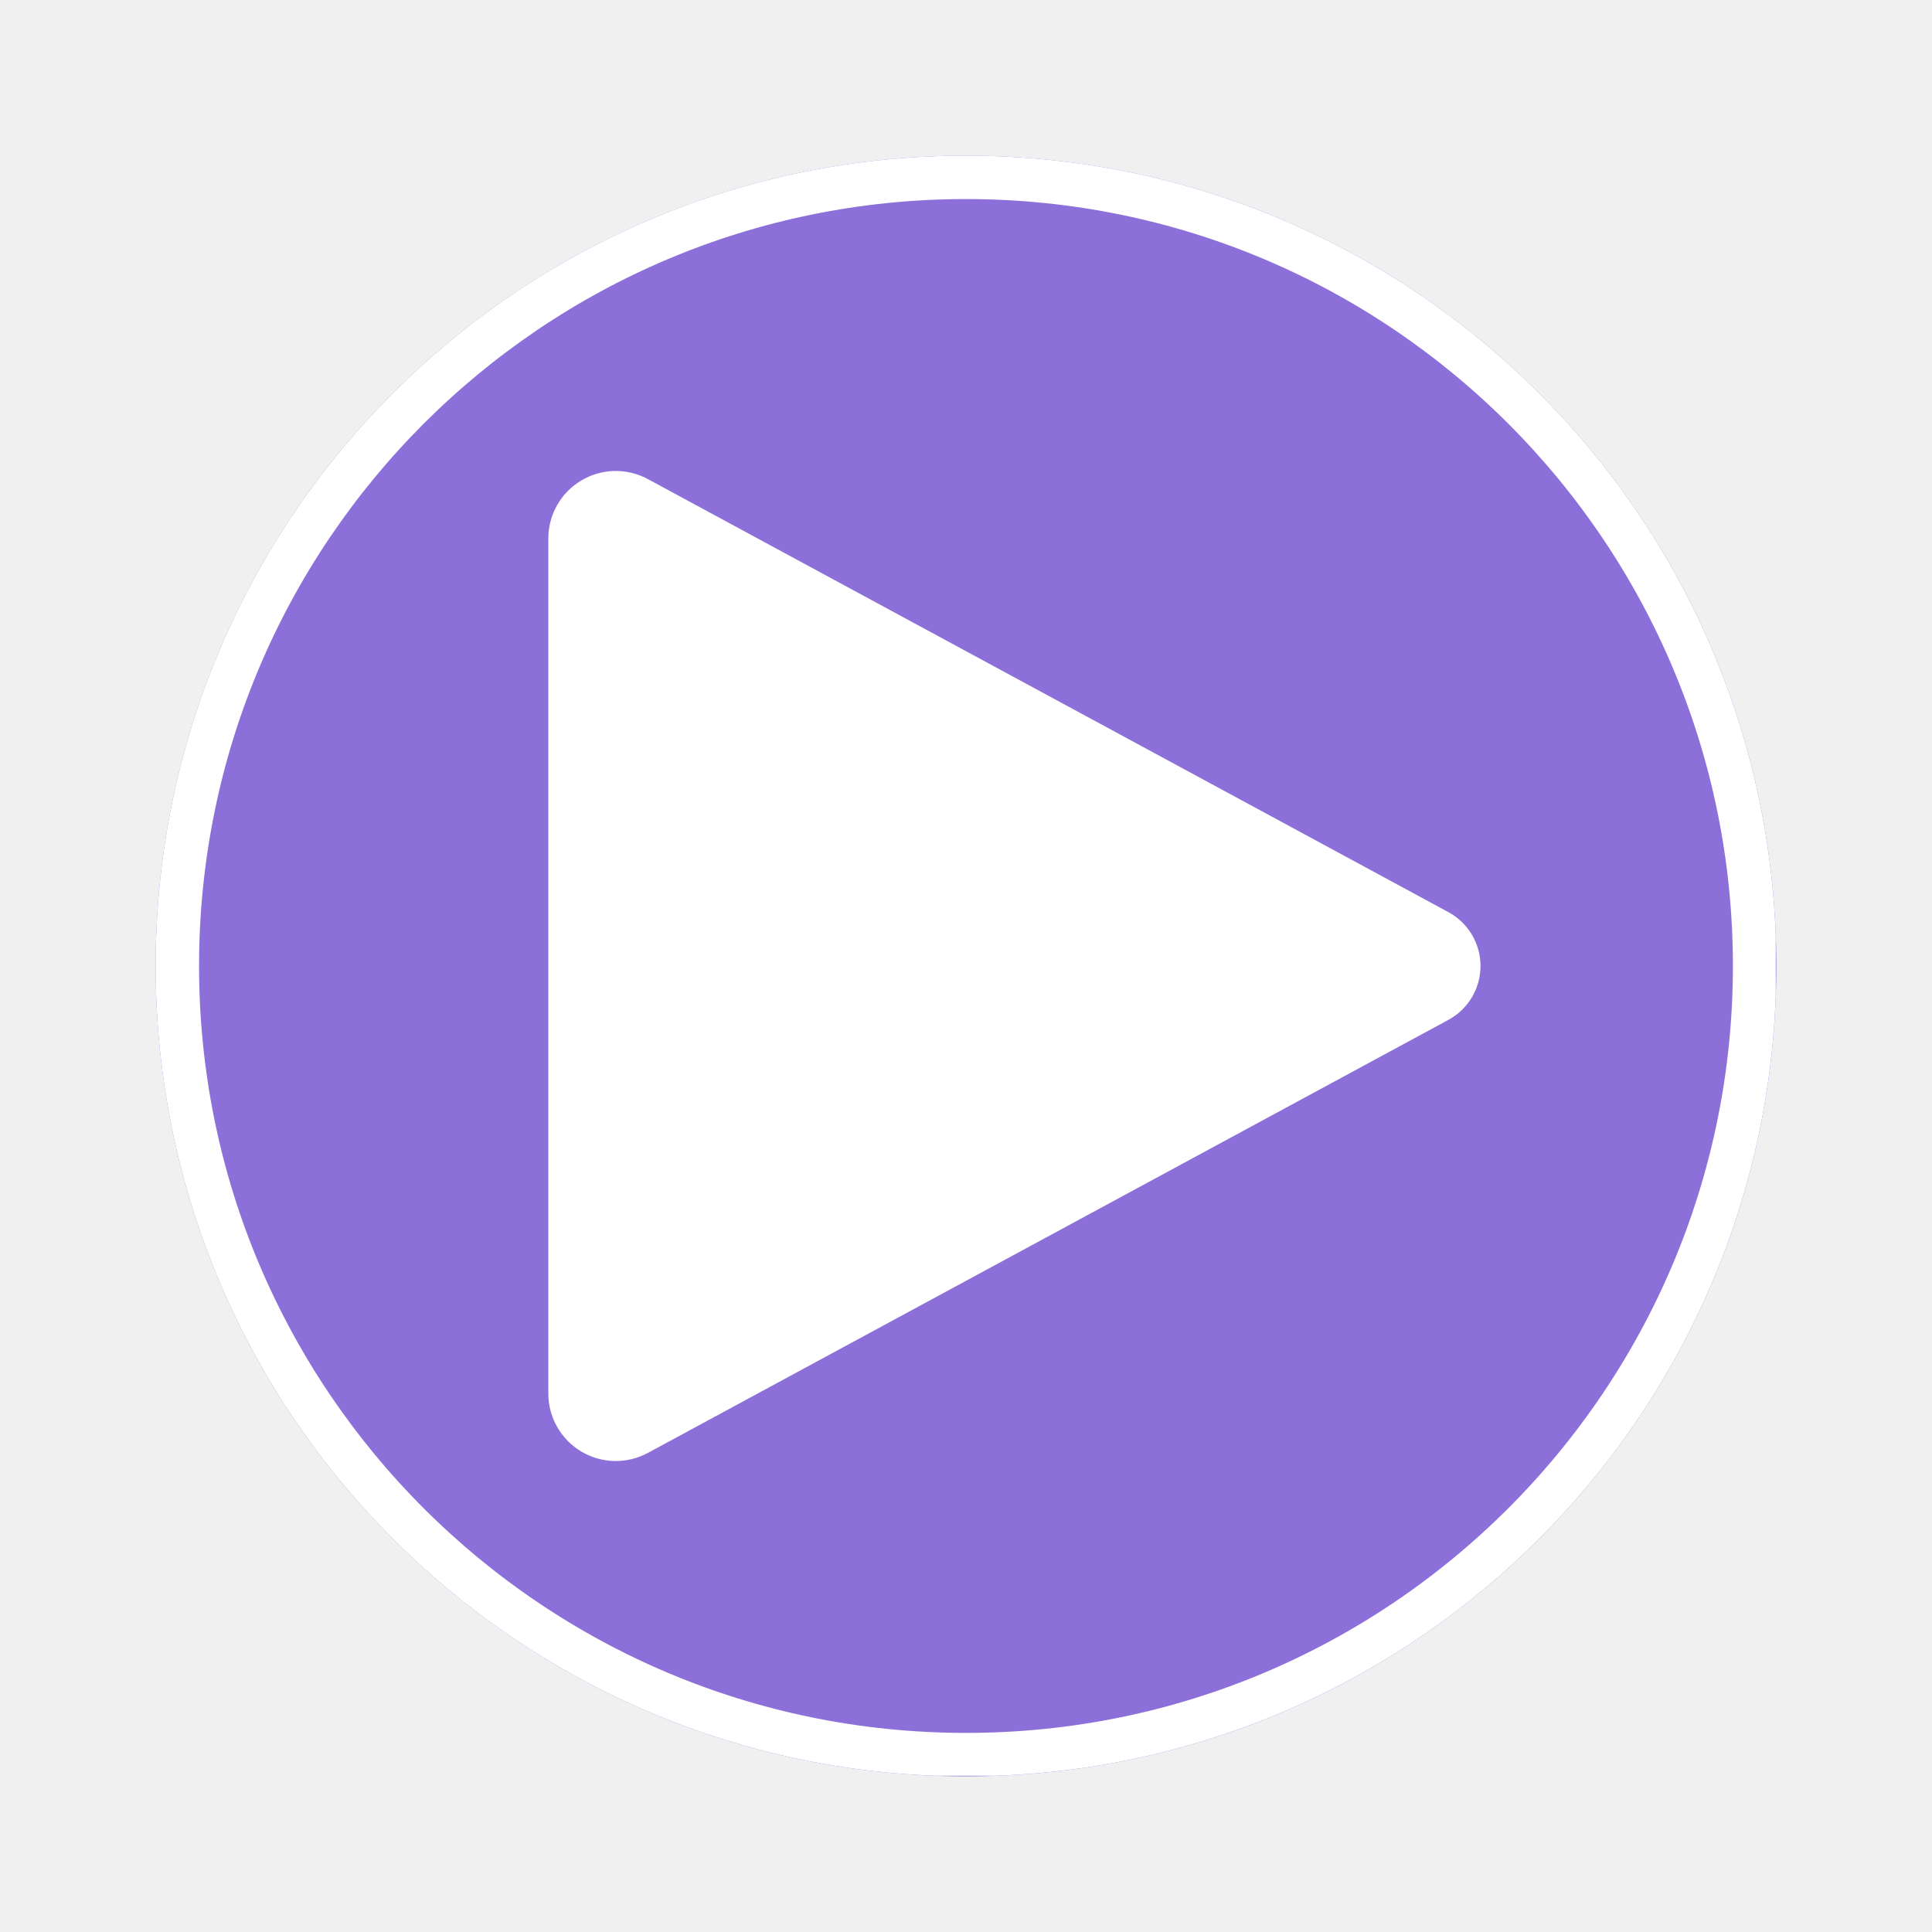
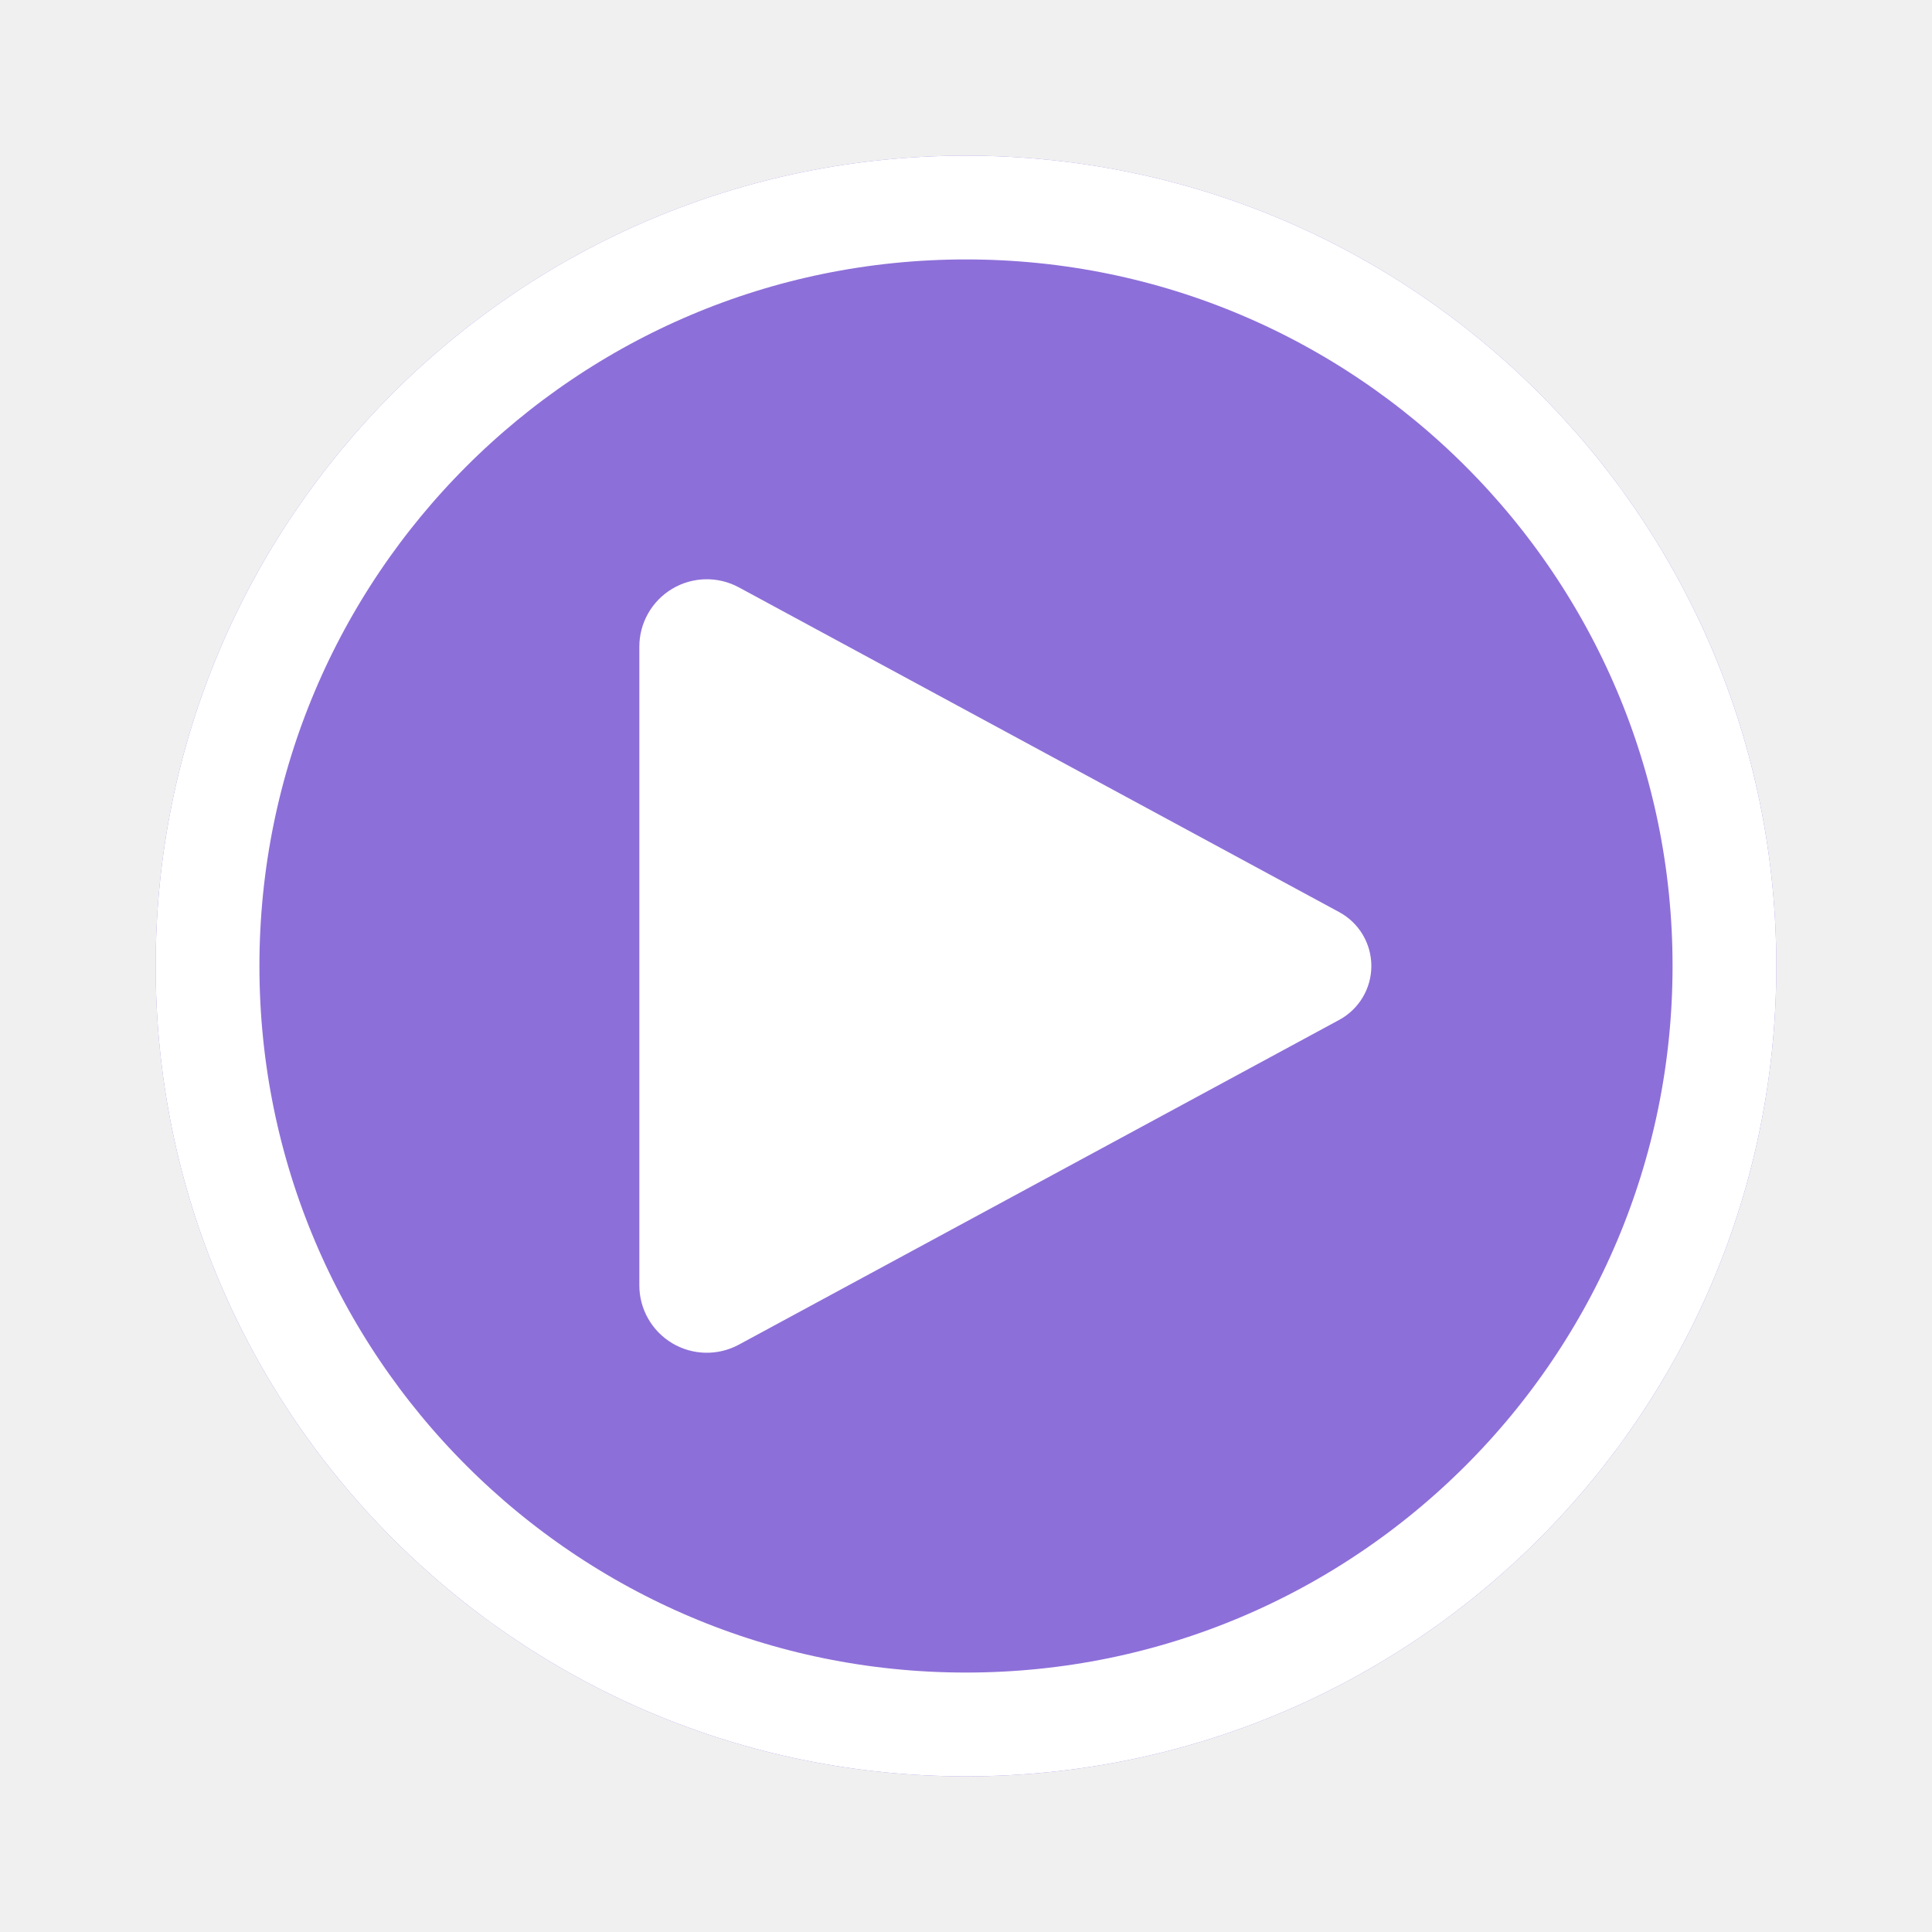
<svg xmlns="http://www.w3.org/2000/svg" width="1024" zoomAndPan="magnify" viewBox="0 0 768 768" height="1024" preserveAspectRatio="xMidYMid meet" version="1.0">
  <defs>
-     <clipPath id="c52a5c9961">
+     <clipPath id="ef77c4ab06">
      <path d="M 61.879 61.879 L 706.121 61.879 L 706.121 706.121 L 61.879 706.121 Z M 61.879 61.879 " clip-rule="nonzero" />
    </clipPath>
-     <clipPath id="9b9942f431">
+     <clipPath id="26acc6ec41">
      <path d="M 384 61.879 C 206.098 61.879 61.879 206.098 61.879 384 C 61.879 561.902 206.098 706.121 384 706.121 C 561.902 706.121 706.121 561.902 706.121 384 C 706.121 206.098 561.902 61.879 384 61.879 Z M 384 61.879 " clip-rule="nonzero" />
    </clipPath>
-     <clipPath id="38a230b997">
-       <path d="M 61.879 61.879 L 705.891 61.879 L 705.891 705.891 L 61.879 705.891 Z M 61.879 61.879 " clip-rule="nonzero" />
+     <clipPath id="76bef4fc12">
+       <path d="M 61.879 61.879 L 706.117 61.879 L 706.117 706.117 L 61.879 706.117 Z M 61.879 61.879 " clip-rule="nonzero" />
    </clipPath>
-     <clipPath id="8e3491c4cd">
-       <path d="M 383.992 61.879 C 206.094 61.879 61.879 206.094 61.879 383.992 C 61.879 561.891 206.094 706.105 383.992 706.105 C 561.891 706.105 706.105 561.891 706.105 383.992 C 706.105 206.094 561.891 61.879 383.992 61.879 Z M 383.992 61.879 " clip-rule="nonzero" />
+     <clipPath id="3b7ae94ce5">
+       <path d="M 384 61.879 C 206.098 61.879 61.879 206.098 61.879 384 C 61.879 561.902 206.098 706.117 384 706.117 C 561.902 706.117 706.117 561.902 706.117 384 C 706.117 206.098 561.902 61.879 384 61.879 Z M 384 61.879 " clip-rule="nonzero" />
    </clipPath>
-     <clipPath id="f5fe7456f9">
-       <path d="M 217.969 187 L 588.957 187 L 588.957 581 L 217.969 581 Z M 217.969 187 " clip-rule="nonzero" />
+     <clipPath id="2da253ecbe">
+       <path d="M 254.145 230 L 545.883 230 L 545.883 538 L 254.145 538 Z M 254.145 230 " clip-rule="nonzero" />
    </clipPath>
-     <clipPath id="b62c582667">
-       <path d="M 575.766 405.41 L 257.551 577.551 C 249.238 582.047 239.176 581.836 231.059 577 C 222.941 572.16 217.969 563.41 217.969 553.961 L 217.969 214.039 C 217.969 204.59 222.941 195.84 231.059 191 C 239.176 186.164 249.238 185.953 257.551 190.449 L 575.766 362.59 C 583.625 366.844 588.523 375.062 588.523 384 C 588.523 392.938 583.625 401.156 575.766 405.41 Z M 575.766 405.41 " clip-rule="nonzero" />
+     <clipPath id="056cb23bf7">
+       <path d="M 532.375 405.414 L 293.723 534.512 C 285.414 539.008 275.352 538.797 267.234 533.961 C 259.117 529.121 254.145 520.371 254.145 510.922 L 254.145 257.082 C 254.145 247.633 259.117 238.883 267.234 234.043 C 275.352 229.207 285.414 228.996 293.723 233.492 L 532.375 362.59 C 540.234 366.844 545.133 375.062 545.133 384 C 545.133 392.941 540.234 401.16 532.375 405.414 Z M 532.375 405.414 " clip-rule="nonzero" />
    </clipPath>
  </defs>
-   <g clip-path="url(#c52a5c9961)">
-     <g clip-path="url(#9b9942f431)">
+   <g clip-path="url(#ef77c4ab06)">
+     <g clip-path="url(#26acc6ec41)">
      <path fill="#8d6fd9" d="M 61.879 61.879 L 706.121 61.879 L 706.121 706.121 L 61.879 706.121 Z M 61.879 61.879 " fill-opacity="1" fill-rule="nonzero" />
    </g>
  </g>
-   <g clip-path="url(#38a230b997)">
-     <g clip-path="url(#8e3491c4cd)">
-       <path stroke-linecap="butt" transform="matrix(1.143892, 0, 0, 1.143892, 61.88006, 61.88008)" fill="none" stroke-linejoin="miter" d="M 281.593 -0.001 C 126.073 -0.001 -0.001 126.073 -0.001 281.593 C -0.001 437.114 126.073 563.187 281.593 563.187 C 437.114 563.187 563.187 437.114 563.187 281.593 C 563.187 126.073 437.114 -0.001 281.593 -0.001 Z M 281.593 -0.001 " stroke="#ffffff" stroke-width="30.16" stroke-opacity="1" stroke-miterlimit="4" />
+   <g clip-path="url(#76bef4fc12)">
+     <g clip-path="url(#3b7ae94ce5)">
+       <path stroke-linecap="butt" transform="matrix(0.75, 0, 0, 0.75, 61.88006, 61.88008)" fill="none" stroke-linejoin="miter" d="M 429.493 -0.002 C 192.29 -0.002 -0.002 192.29 -0.002 429.493 C -0.002 666.696 192.29 858.983 429.493 858.983 C 666.696 858.983 858.983 666.696 858.983 429.493 C 858.983 192.29 666.696 -0.002 429.493 -0.002 Z M 429.493 -0.002 " stroke="#ffffff" stroke-width="110" stroke-opacity="1" stroke-miterlimit="4" />
    </g>
  </g>
-   <g clip-path="url(#f5fe7456f9)">
-     <g clip-path="url(#b62c582667)">
-       <path fill="#ffffff" d="M 615.344 169.039 L 615.344 599.012 L 217.969 599.012 L 217.969 169.039 Z M 615.344 169.039 " fill-opacity="1" fill-rule="nonzero" />
+   <g clip-path="url(#2da253ecbe)">
+     <g clip-path="url(#056cb23bf7)">
+       <path fill="#ffffff" d="M 571.953 212.082 L 571.953 555.961 L 254.145 555.961 L 254.145 212.082 Z M 571.953 212.082 " fill-opacity="1" fill-rule="nonzero" />
    </g>
  </g>
</svg>
